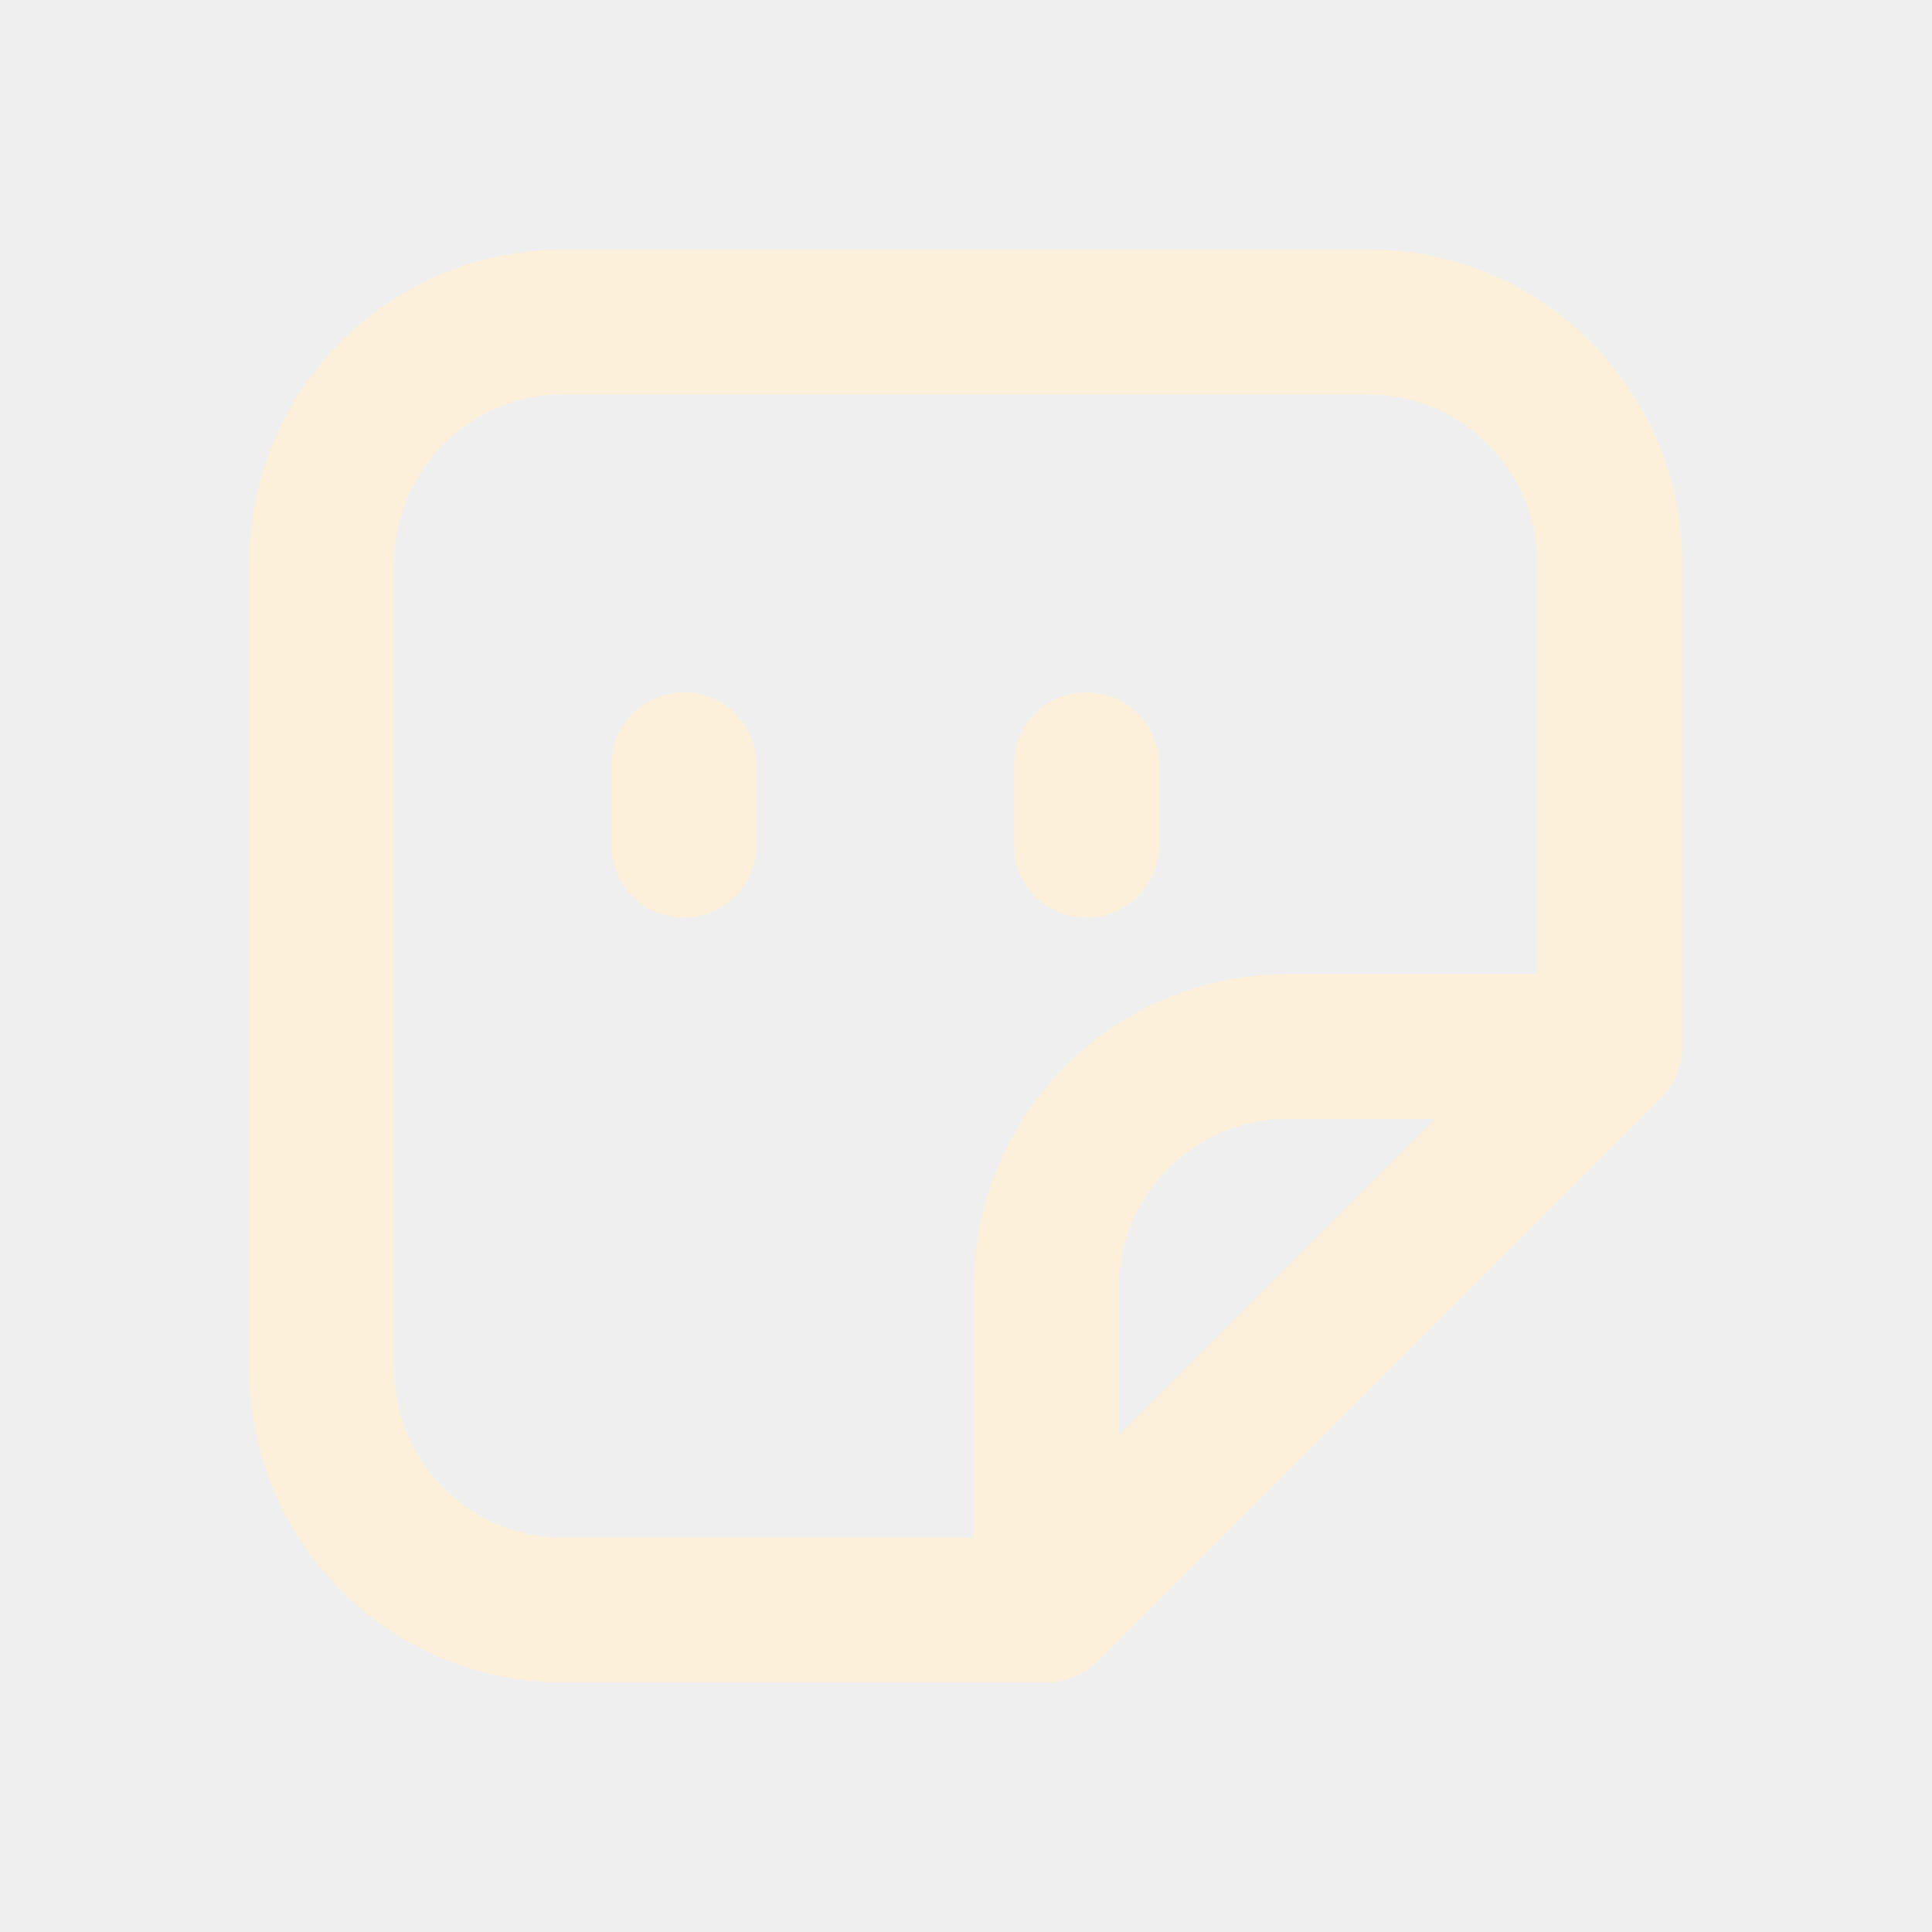
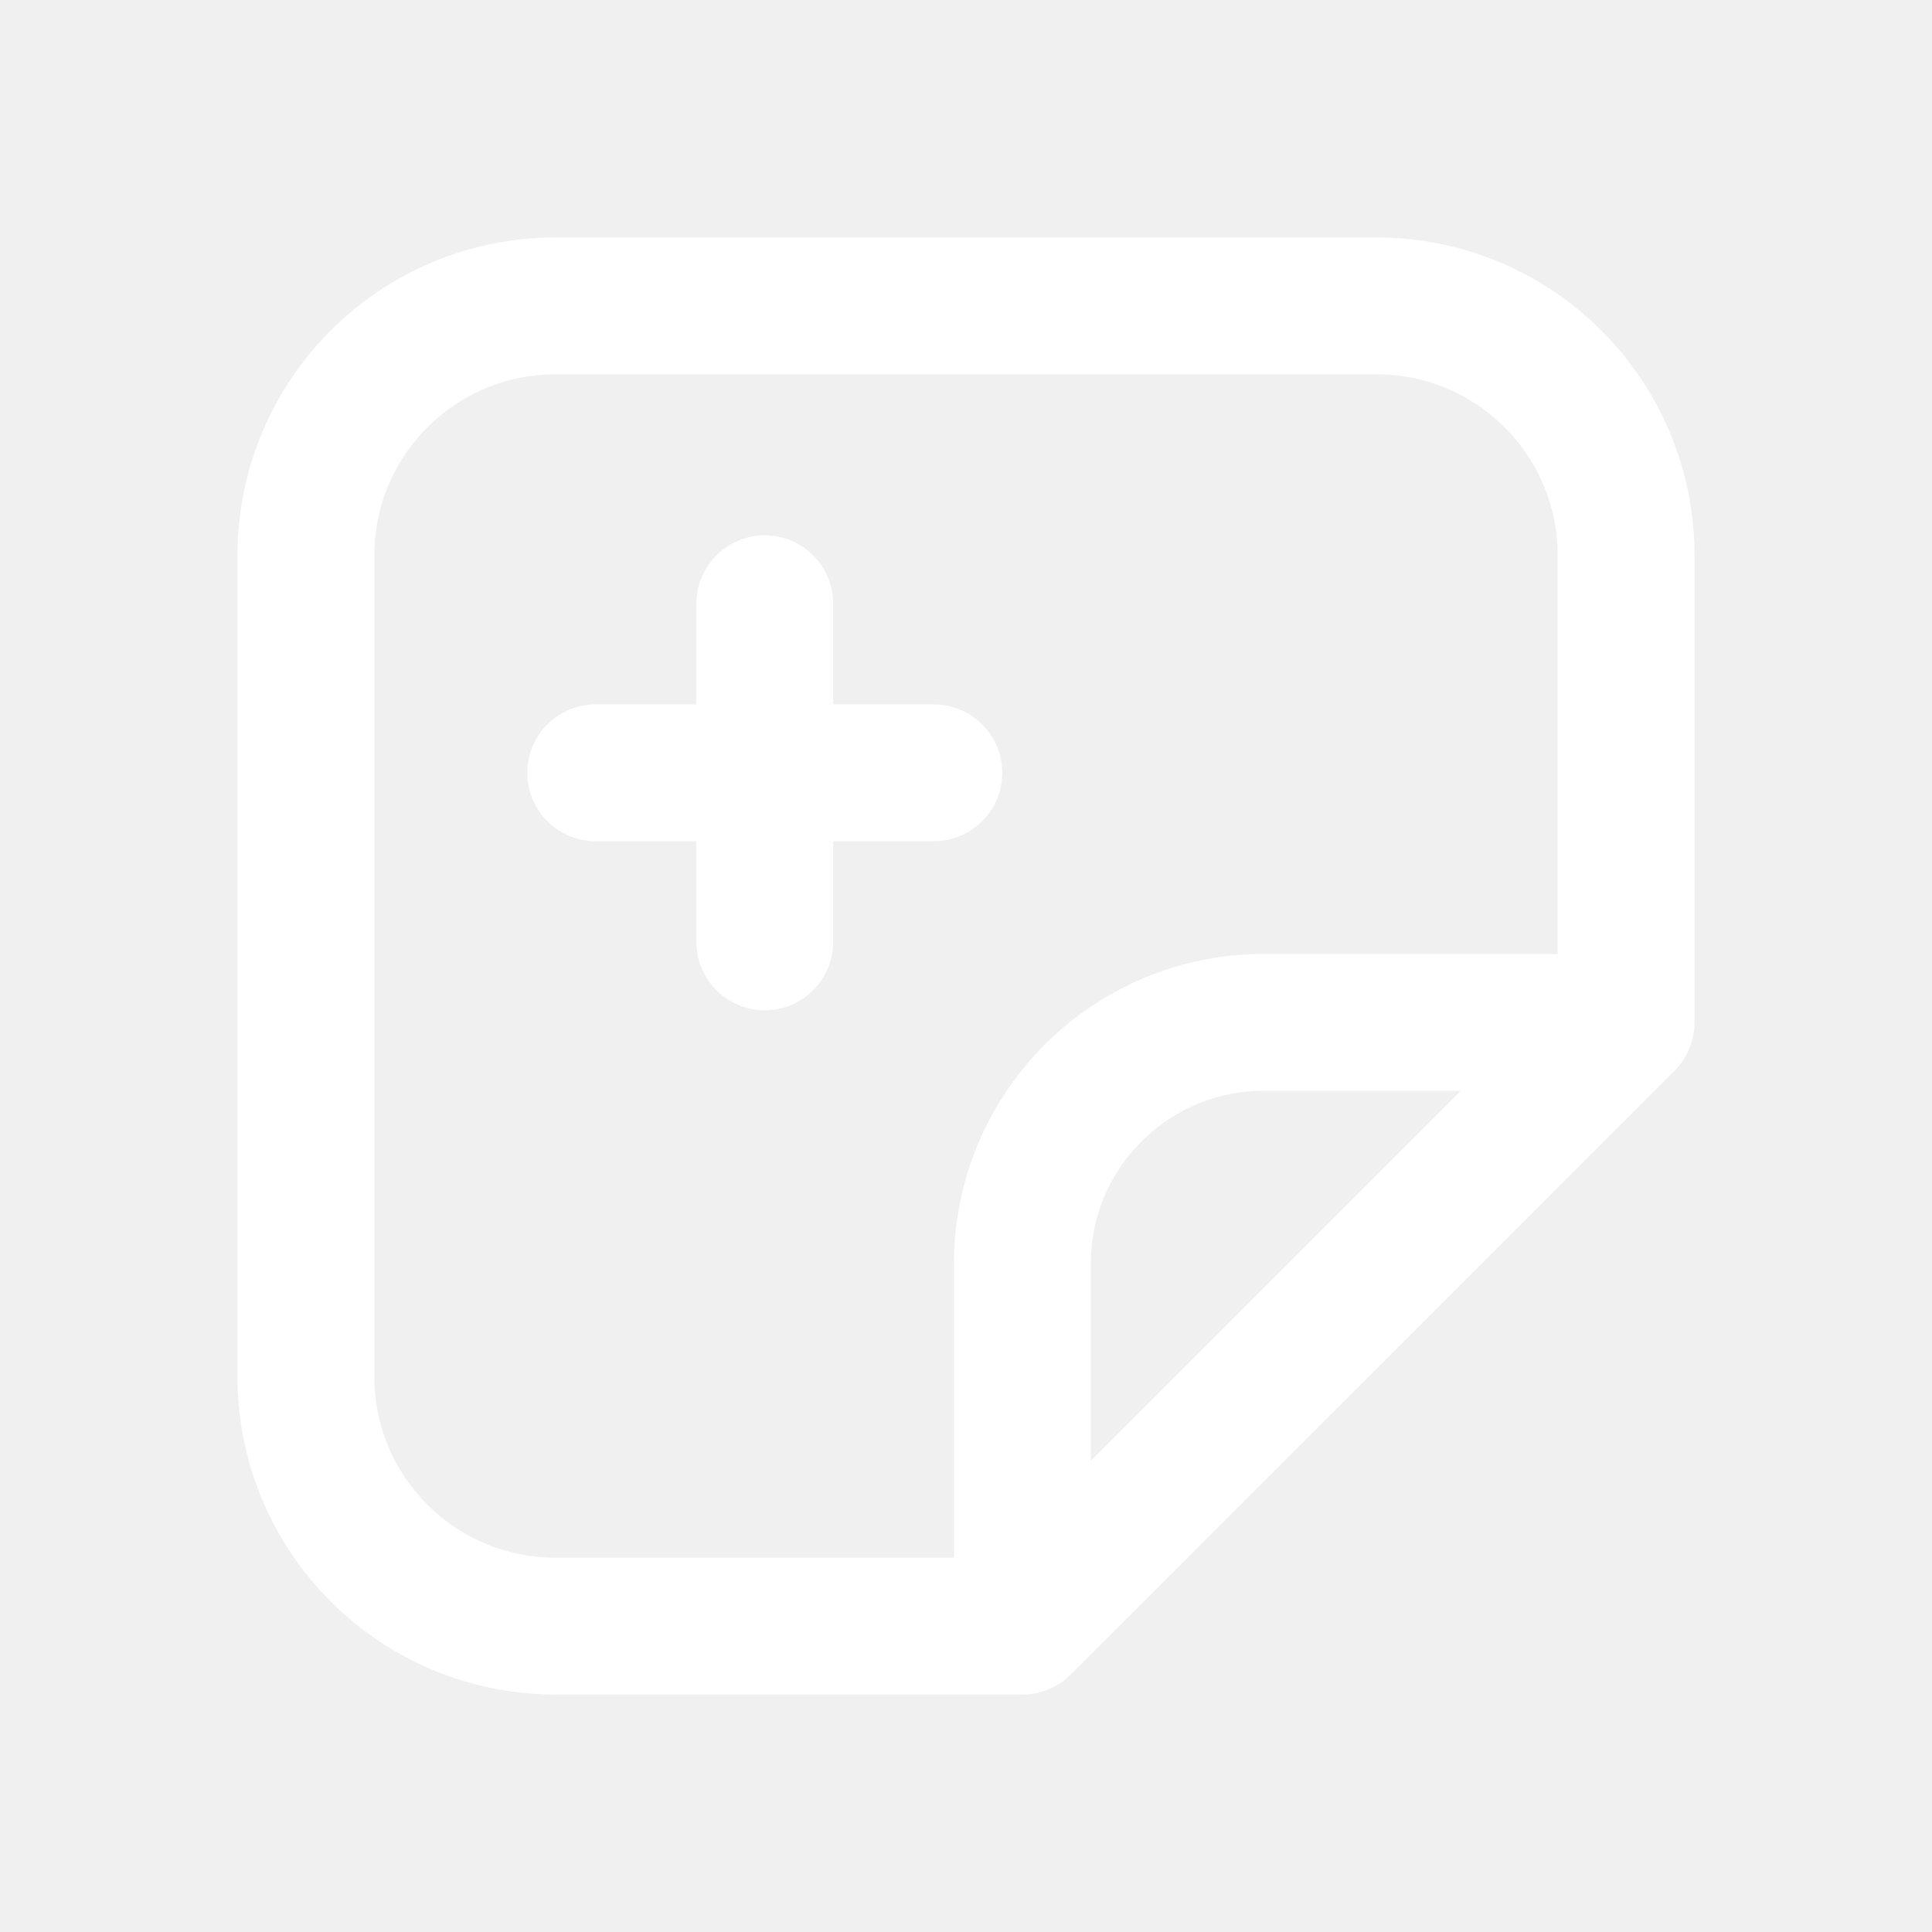
- <svg xmlns="http://www.w3.org/2000/svg" viewBox="0 0 24 24" fill="none" stroke="#FCF0DA" stroke-width="1.8" stroke-linecap="round" stroke-linejoin="round">
-   <path d="M20 13V7a3 3 0 0 0-3-3H7a3 3 0 0 0-3 3v10a3 3 0 0 0 3 3h6z" />
-   <path d="M20 13h-4a3 3 0 0 0-3 3v4" />
-   <path d="M8.5 9.5v1M13.5 9.5v1" />
+ <svg xmlns="http://www.w3.org/2000/svg" viewBox="0 0 24 24" fill="none" stroke="#FFFFFF" stroke-width="1.7" stroke-linecap="round" stroke-linejoin="round">
+   <path d="M20.2 12.7V6.9a3.1 3.1 0 0 0-3.1-3.1H6.9a3.1 3.1 0 0 0-3.1 3.1v10.2a3.1 3.1 0 0 0 3.1 3.1h5.8l7.5-7.5Zm0 0h-4.5a3 3 0 0 0-3 3v4.5" />
+   <path d="M9.5 7.5v4.2M7.4 9.6h4.2" />
</svg>
